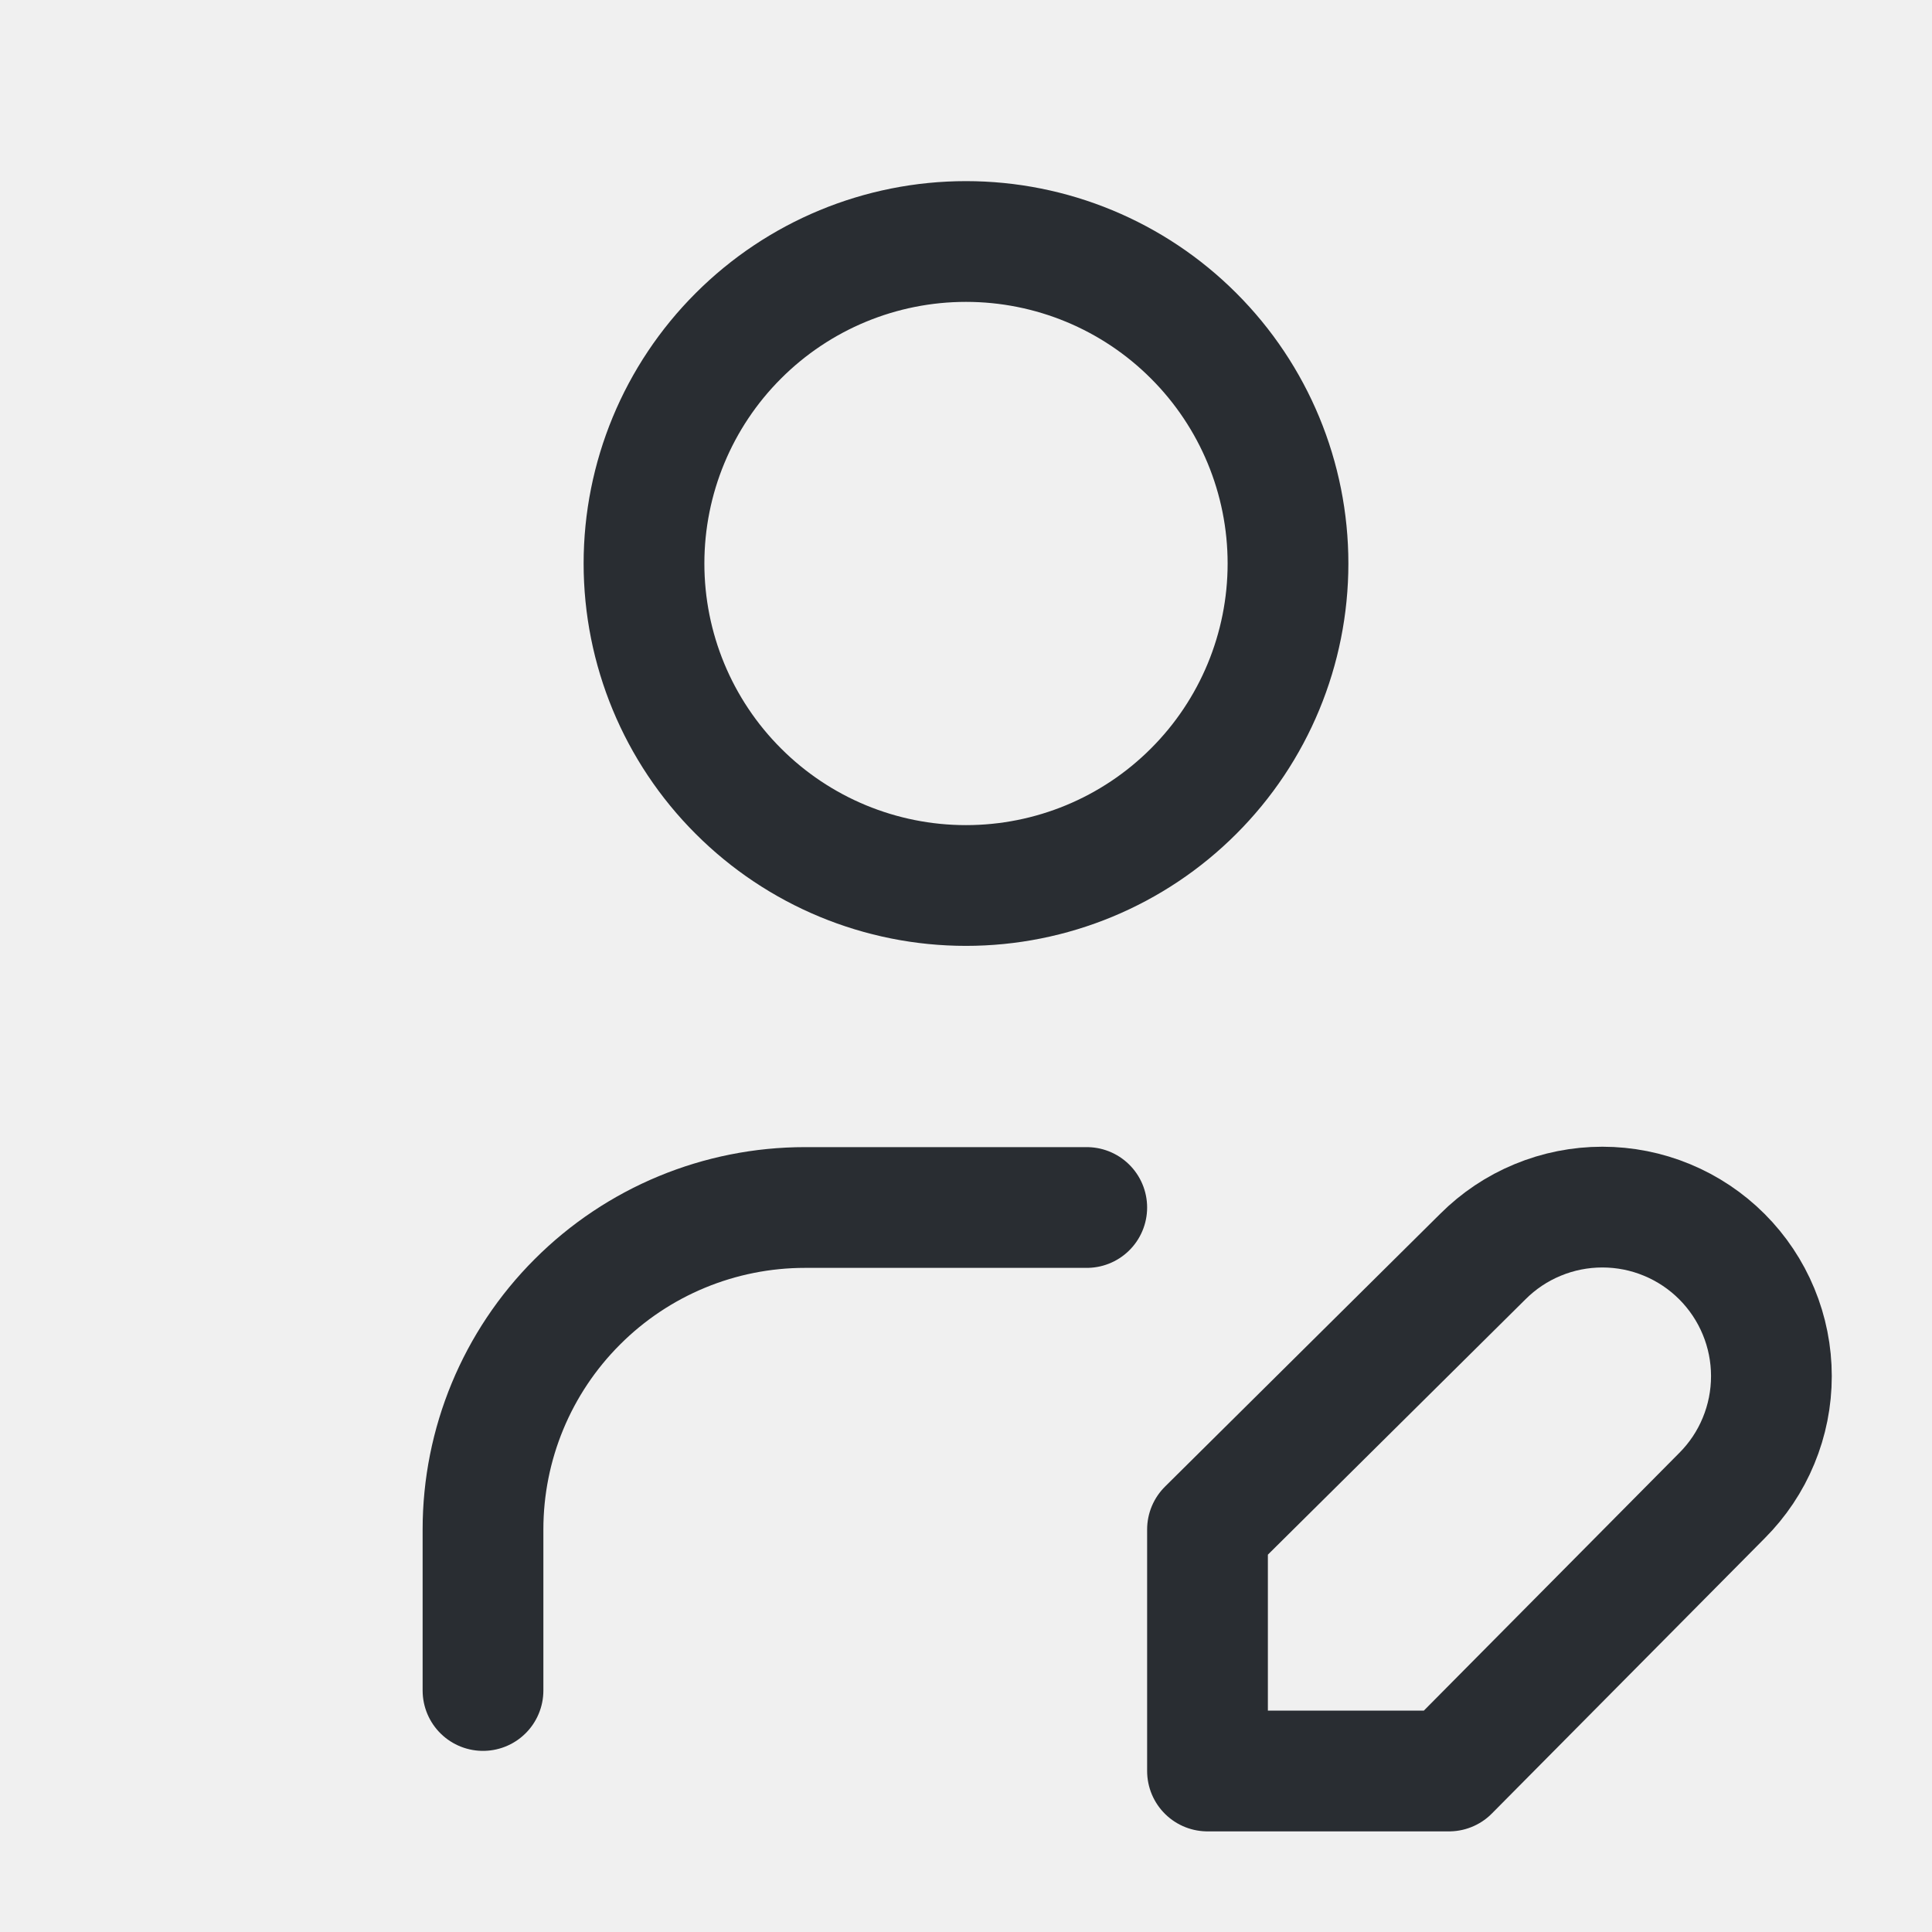
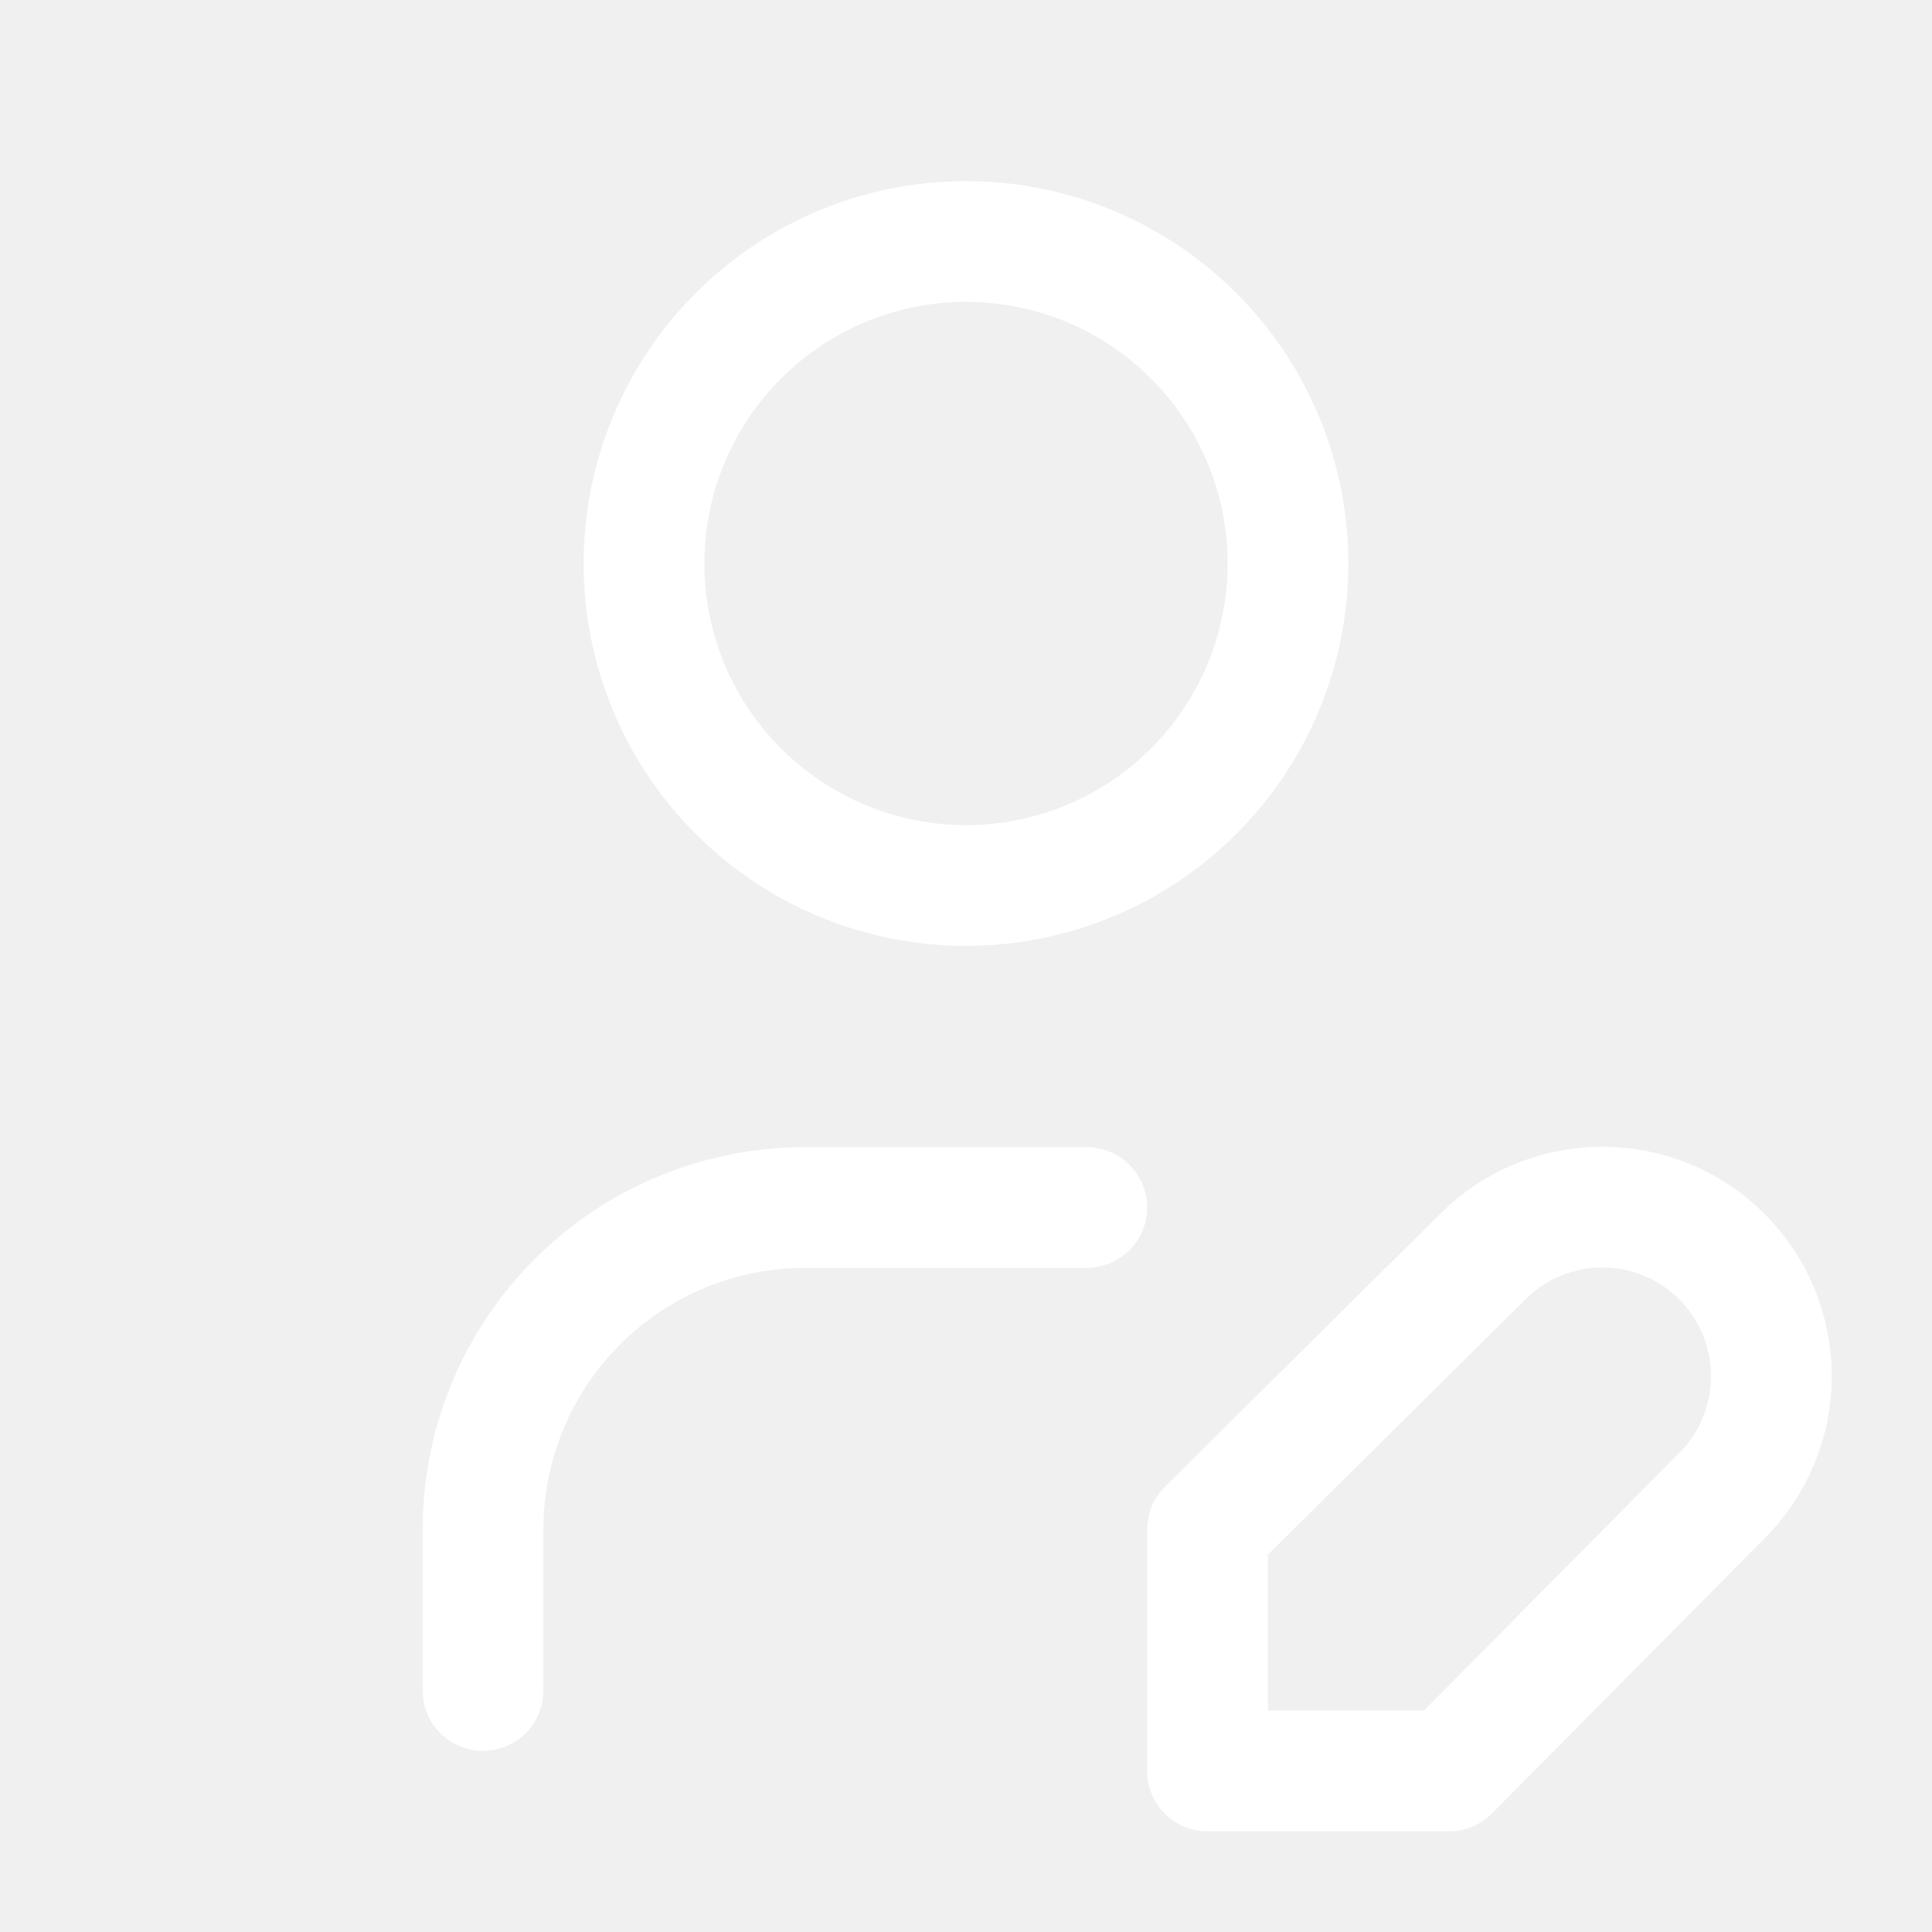
<svg xmlns="http://www.w3.org/2000/svg" width="24" height="24" viewBox="0 0 24 24" fill="none">
  <g clip-path="url(#clip0_211_67367)">
-     <path d="M8 7C8 8.061 8.421 9.078 9.172 9.828C9.922 10.579 10.939 11 12 11C13.061 11 14.078 10.579 14.828 9.828C15.579 9.078 16 8.061 16 7C16 5.939 15.579 4.922 14.828 4.172C14.078 3.421 13.061 3 12 3C10.939 3 9.922 3.421 9.172 4.172C8.421 4.922 8 5.939 8 7Z" stroke="#292D32" stroke-width="1.5" stroke-linecap="round" stroke-linejoin="round" />
-     <path d="M6 21V19C6 17.939 6.421 16.922 7.172 16.172C7.922 15.421 8.939 15 10 15H13.5" stroke="#292D32" stroke-width="1.5" stroke-linecap="round" stroke-linejoin="round" />
-     <path d="M18.42 15.61C18.615 15.415 18.846 15.26 19.101 15.155C19.356 15.049 19.629 14.995 19.905 14.995C20.181 14.995 20.454 15.049 20.709 15.155C20.963 15.26 21.195 15.415 21.39 15.61C21.585 15.805 21.74 16.037 21.845 16.291C21.951 16.546 22.005 16.819 22.005 17.095C22.005 17.371 21.951 17.644 21.845 17.899C21.74 18.154 21.585 18.385 21.39 18.58L18 22H15V19L18.42 15.61Z" stroke="#292D32" stroke-width="1.5" stroke-linecap="round" stroke-linejoin="round" />
+     <path d="M8 7C8 8.061 8.421 9.078 9.172 9.828C9.922 10.579 10.939 11 12 11C13.061 11 14.078 10.579 14.828 9.828C15.579 9.078 16 8.061 16 7C16 5.939 15.579 4.922 14.828 4.172C14.078 3.421 13.061 3 12 3C10.939 3 9.922 3.421 9.172 4.172C8.421 4.922 8 5.939 8 7Z" stroke="white" stroke-width="1.5" stroke-linecap="round" stroke-linejoin="round" />
+     <path d="M6 21V19C6 17.939 6.421 16.922 7.172 16.172C7.922 15.421 8.939 15 10 15H13.5" stroke="white" stroke-width="1.5" stroke-linecap="round" stroke-linejoin="round" />
+     <path d="M18.42 15.61C18.615 15.415 18.846 15.26 19.101 15.155C19.356 15.049 19.629 14.995 19.905 14.995C20.181 14.995 20.454 15.049 20.709 15.155C20.963 15.26 21.195 15.415 21.39 15.61C21.585 15.805 21.74 16.037 21.845 16.291C21.951 16.546 22.005 16.819 22.005 17.095C22.005 17.371 21.951 17.644 21.845 17.899C21.74 18.154 21.585 18.385 21.39 18.58L18 22H15V19L18.42 15.61Z" stroke="white" stroke-width="1.5" stroke-linecap="round" stroke-linejoin="round" />
  </g>
  <defs>
    <clipPath id="clip0_211_67367">
      <rect width="24" height="24" fill="white" />
    </clipPath>
  </defs>
</svg>
